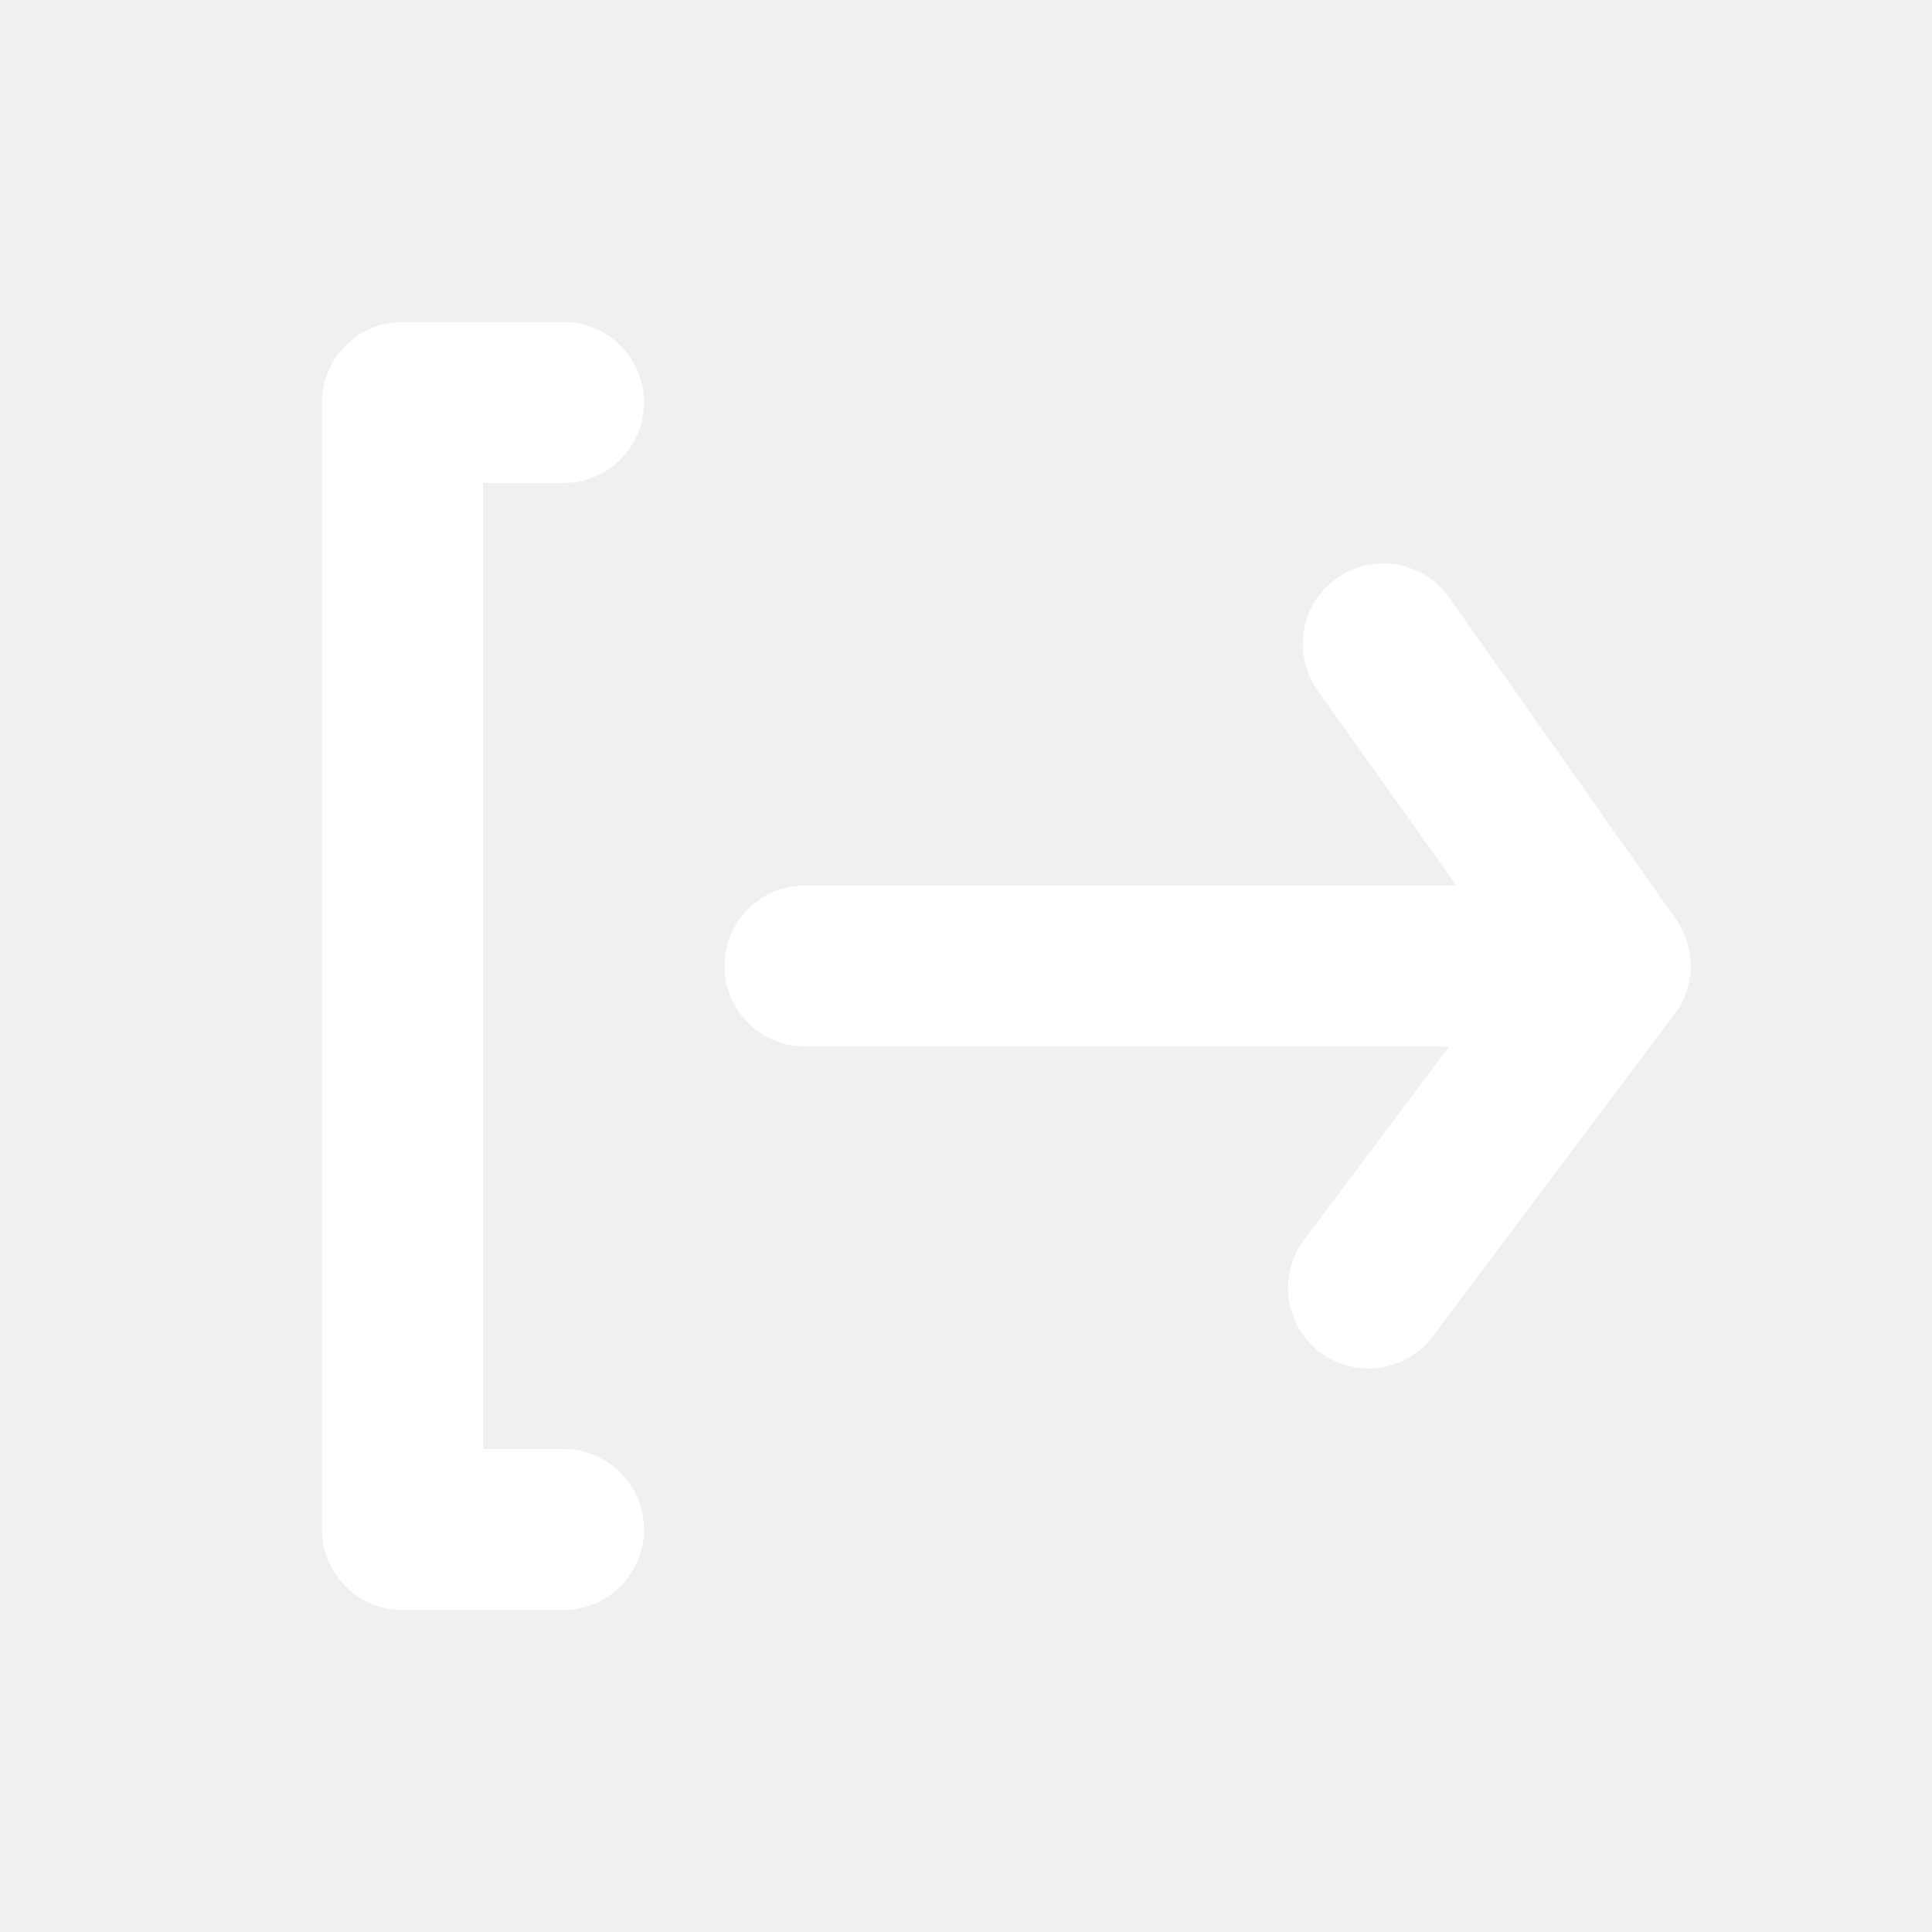
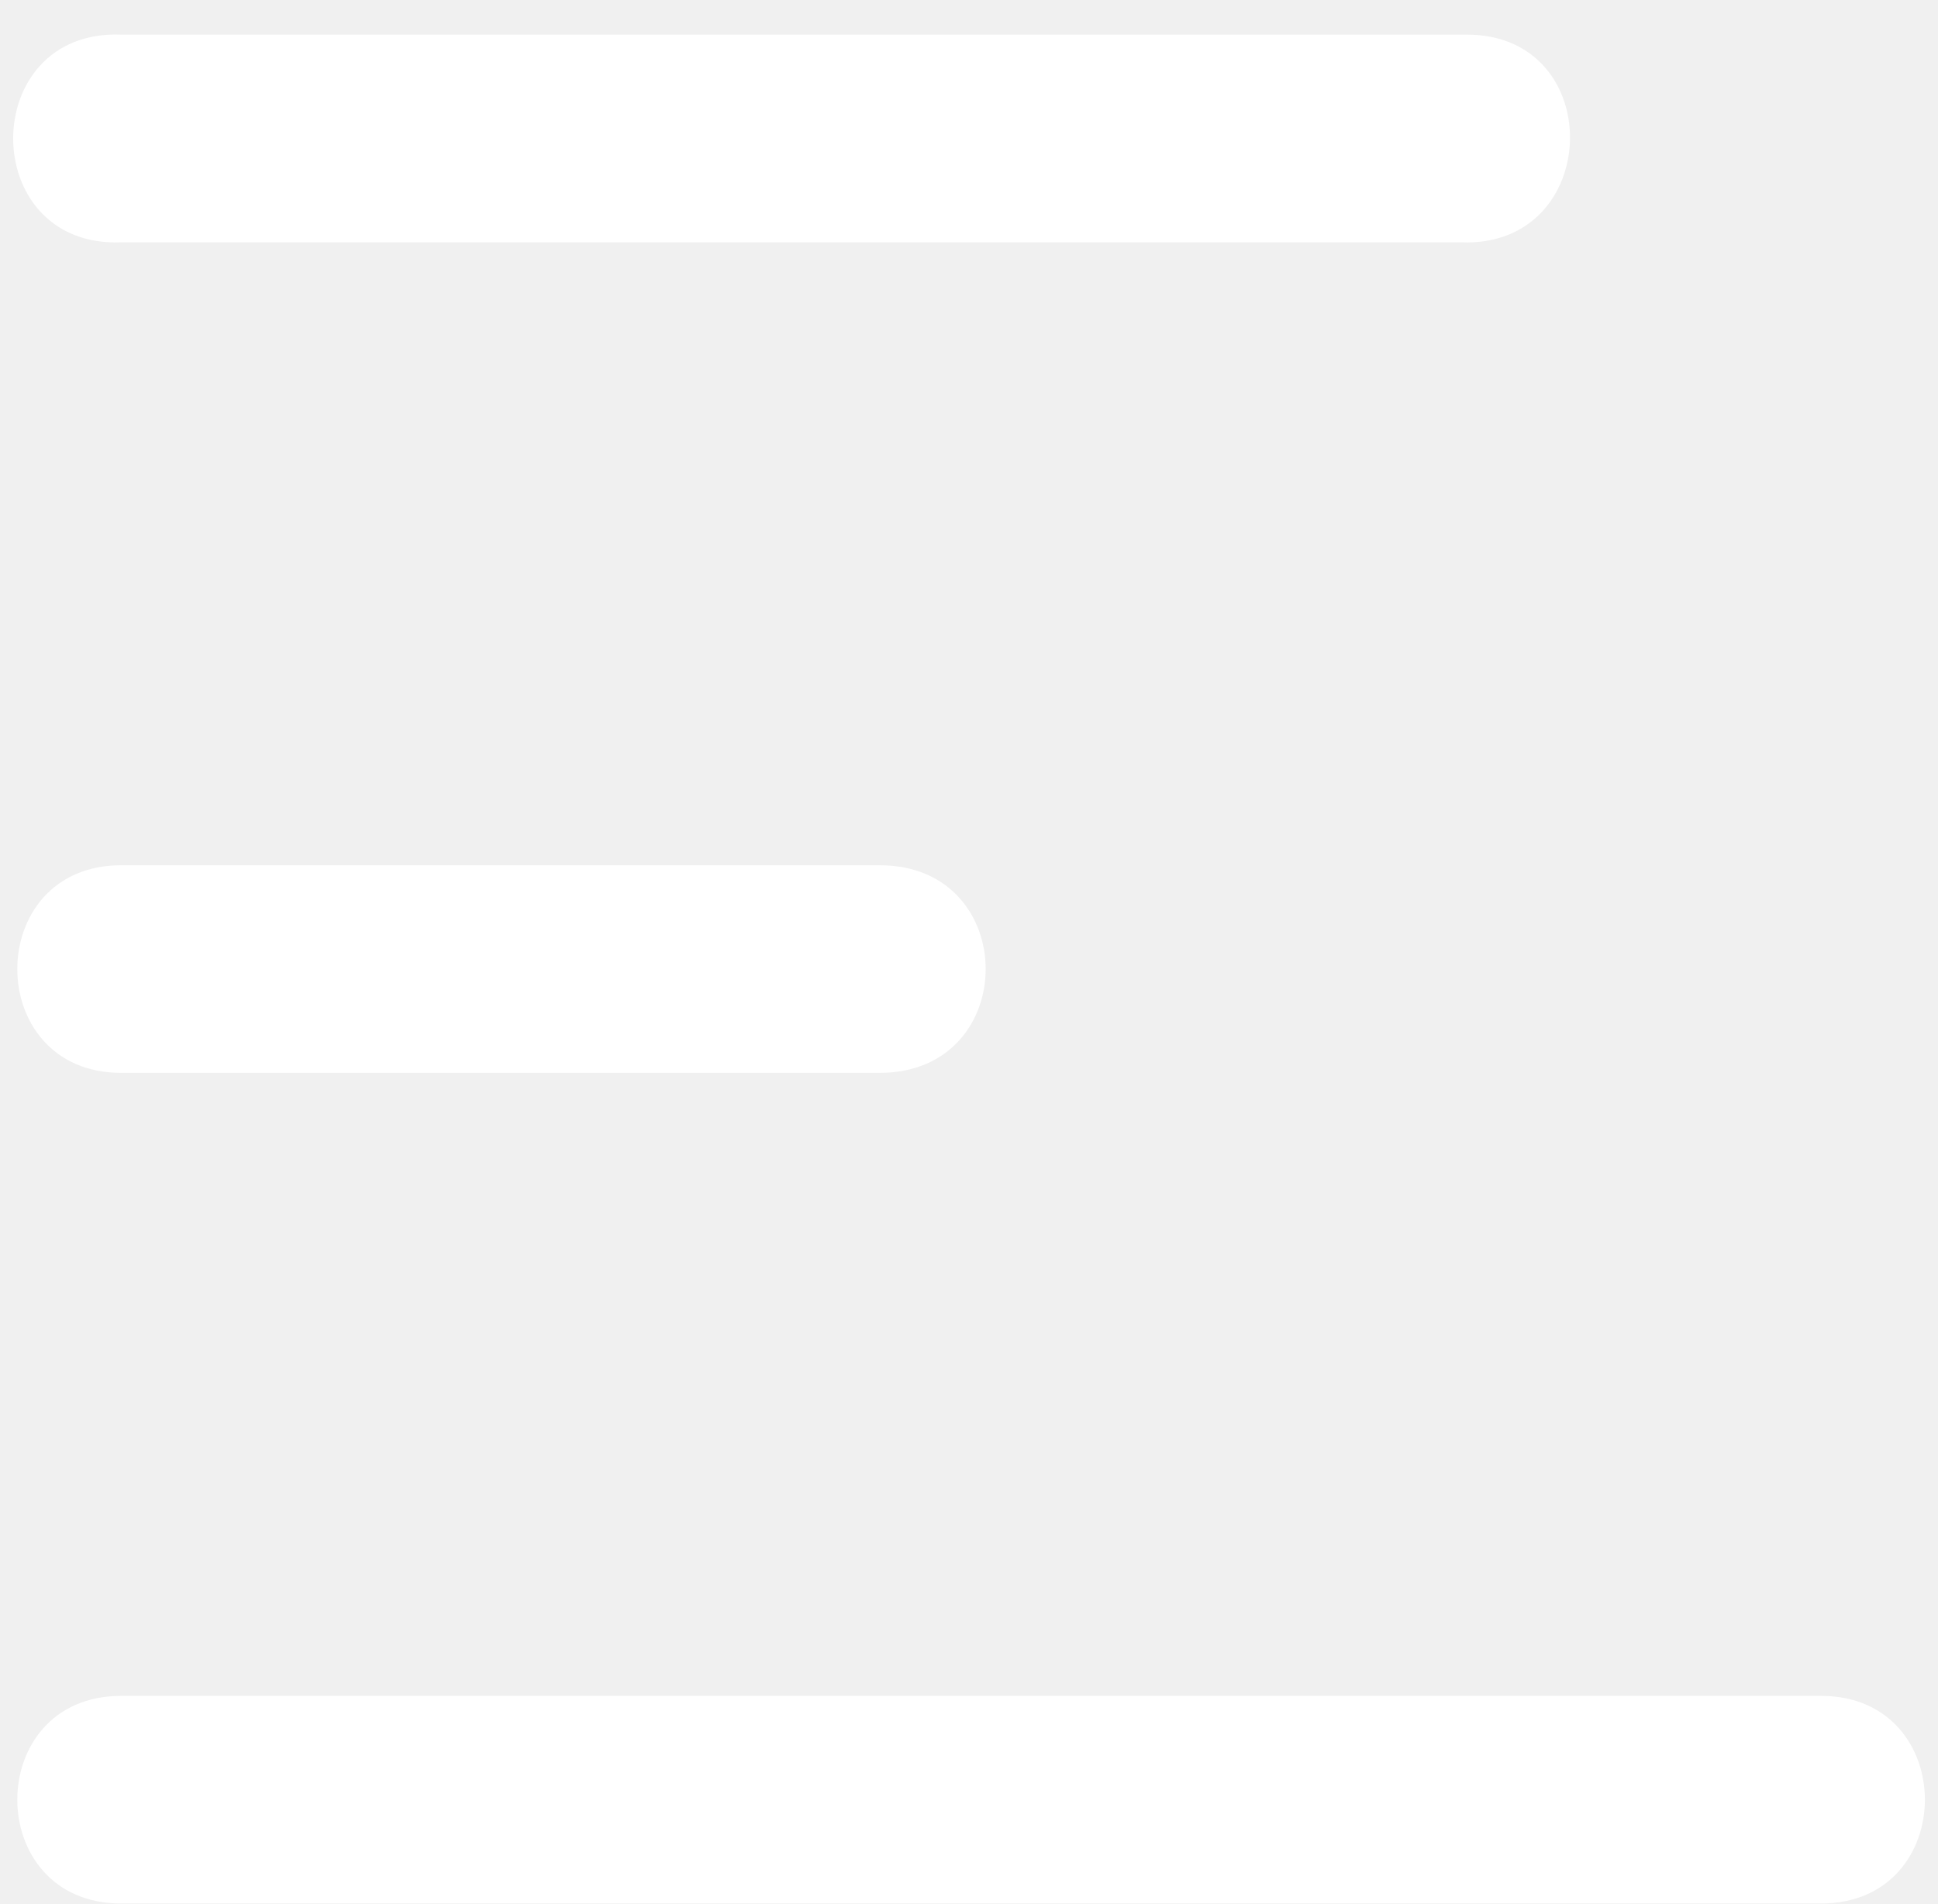
- <svg xmlns="http://www.w3.org/2000/svg" width="24" height="24" viewBox="0 0 24 24" fill="none">
-   <path d="M7 6C7.265 6 7.52 5.895 7.707 5.707C7.895 5.52 8 5.265 8 5C8 4.735 7.895 4.48 7.707 4.293C7.52 4.105 7.265 4 7 4H5C4.735 4 4.48 4.105 4.293 4.293C4.105 4.48 4 4.735 4 5V19C4 19.265 4.105 19.52 4.293 19.707C4.48 19.895 4.735 20 5 20H7C7.265 20 7.52 19.895 7.707 19.707C7.895 19.52 8 19.265 8 19C8 18.735 7.895 18.48 7.707 18.293C7.52 18.105 7.265 18 7 18H6V6H7ZM20.82 11.42L18 7.42C17.847 7.204 17.615 7.058 17.355 7.013C17.094 6.968 16.826 7.028 16.61 7.18C16.502 7.256 16.41 7.352 16.339 7.464C16.268 7.575 16.221 7.7 16.198 7.83C16.176 7.96 16.18 8.093 16.209 8.222C16.239 8.351 16.293 8.473 16.37 8.58L18.09 11H10C9.735 11 9.48 11.105 9.293 11.293C9.105 11.48 9 11.735 9 12C9 12.265 9.105 12.52 9.293 12.707C9.48 12.895 9.735 13 10 13H18L16.2 15.4C16.121 15.505 16.064 15.625 16.031 15.752C15.999 15.879 15.992 16.011 16.01 16.141C16.029 16.271 16.073 16.396 16.14 16.509C16.206 16.622 16.295 16.721 16.4 16.8C16.573 16.93 16.784 17 17 17C17.155 17 17.308 16.964 17.447 16.894C17.586 16.825 17.707 16.724 17.8 16.6L20.8 12.6C20.928 12.431 20.999 12.225 21.003 12.013C21.006 11.801 20.942 11.593 20.82 11.42Z" fill="white" />
+ <svg xmlns="http://www.w3.org/2000/svg" width="56" height="55" viewBox="0 0 56 55" fill="white">
+   <path d="M42.38 1H3.499C-0.659 0.842 -0.659 7.161 3.499 7.002H42.225C46.307 7.161 46.465 1 42.383 1H42.38ZM3.499 25.001C-0.5 25.001 -0.5 30.999 3.499 30.999H25.421C29.502 30.999 29.502 25.001 25.421 25.001H3.499ZM3.499 49.001C-0.5 49.001 -0.5 55 3.499 55H52.622C56.621 55 56.621 49.001 52.622 49.001H3.499Z" fill="white" />
</svg>
